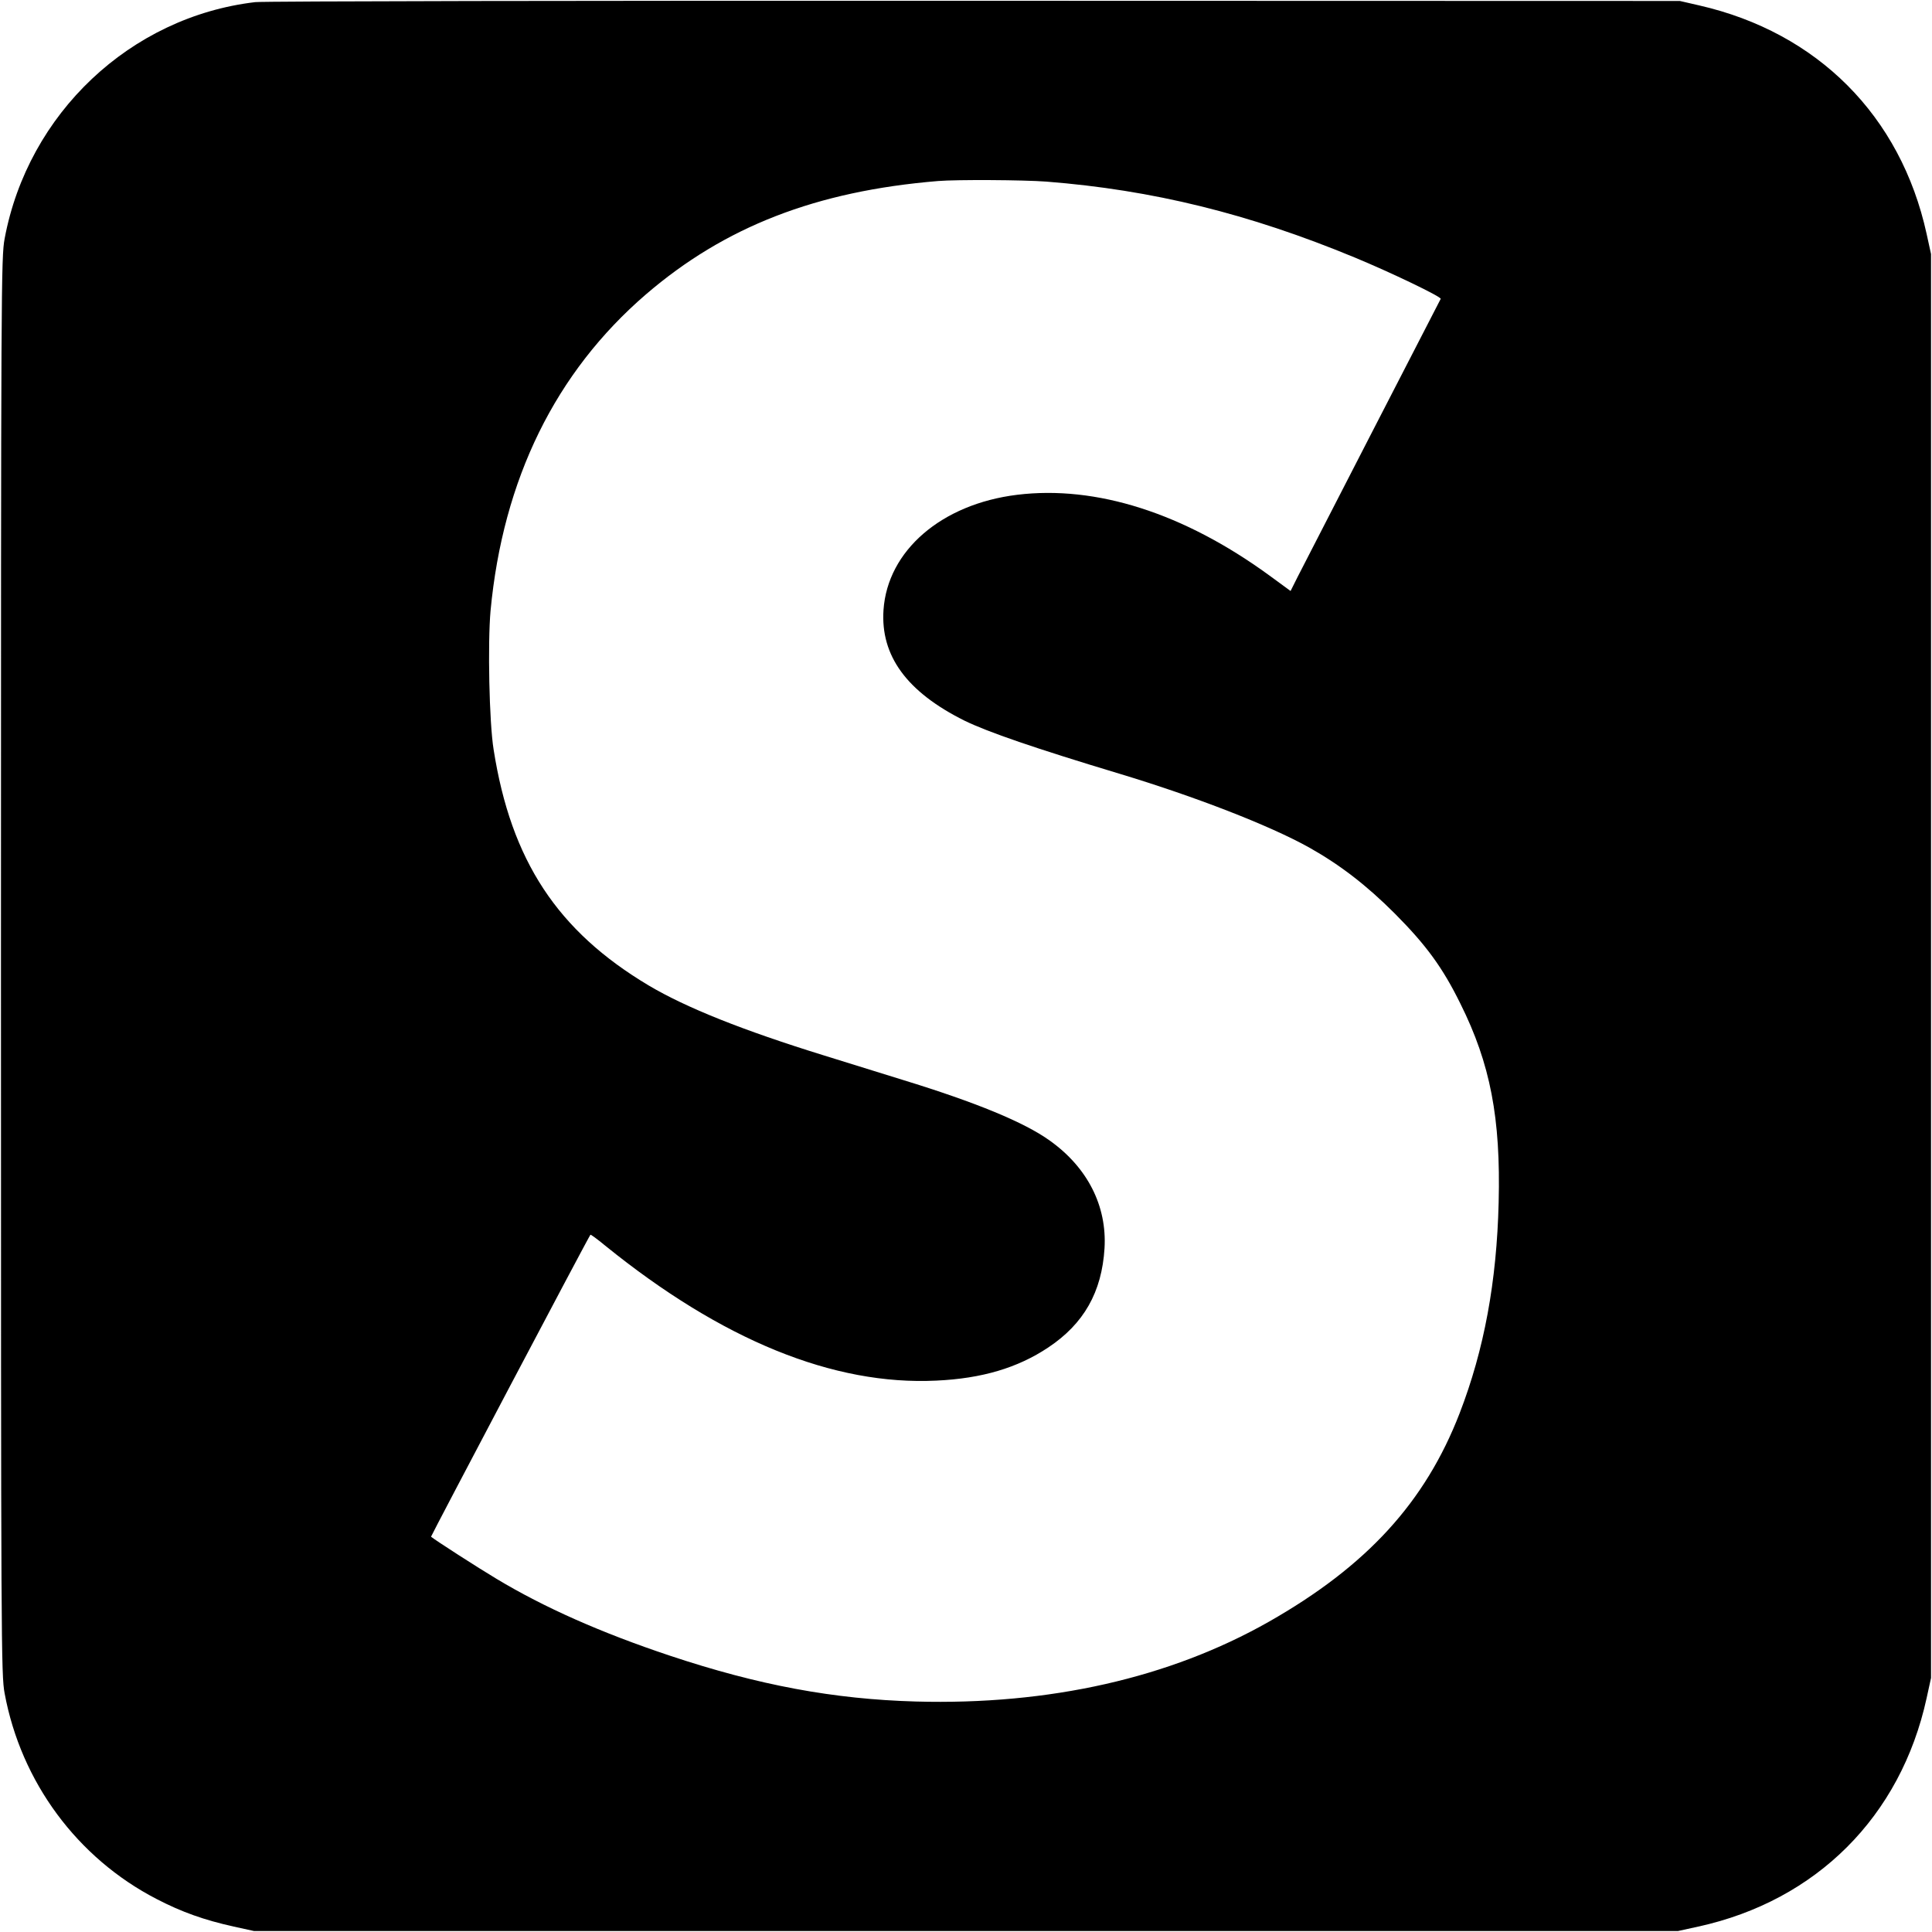
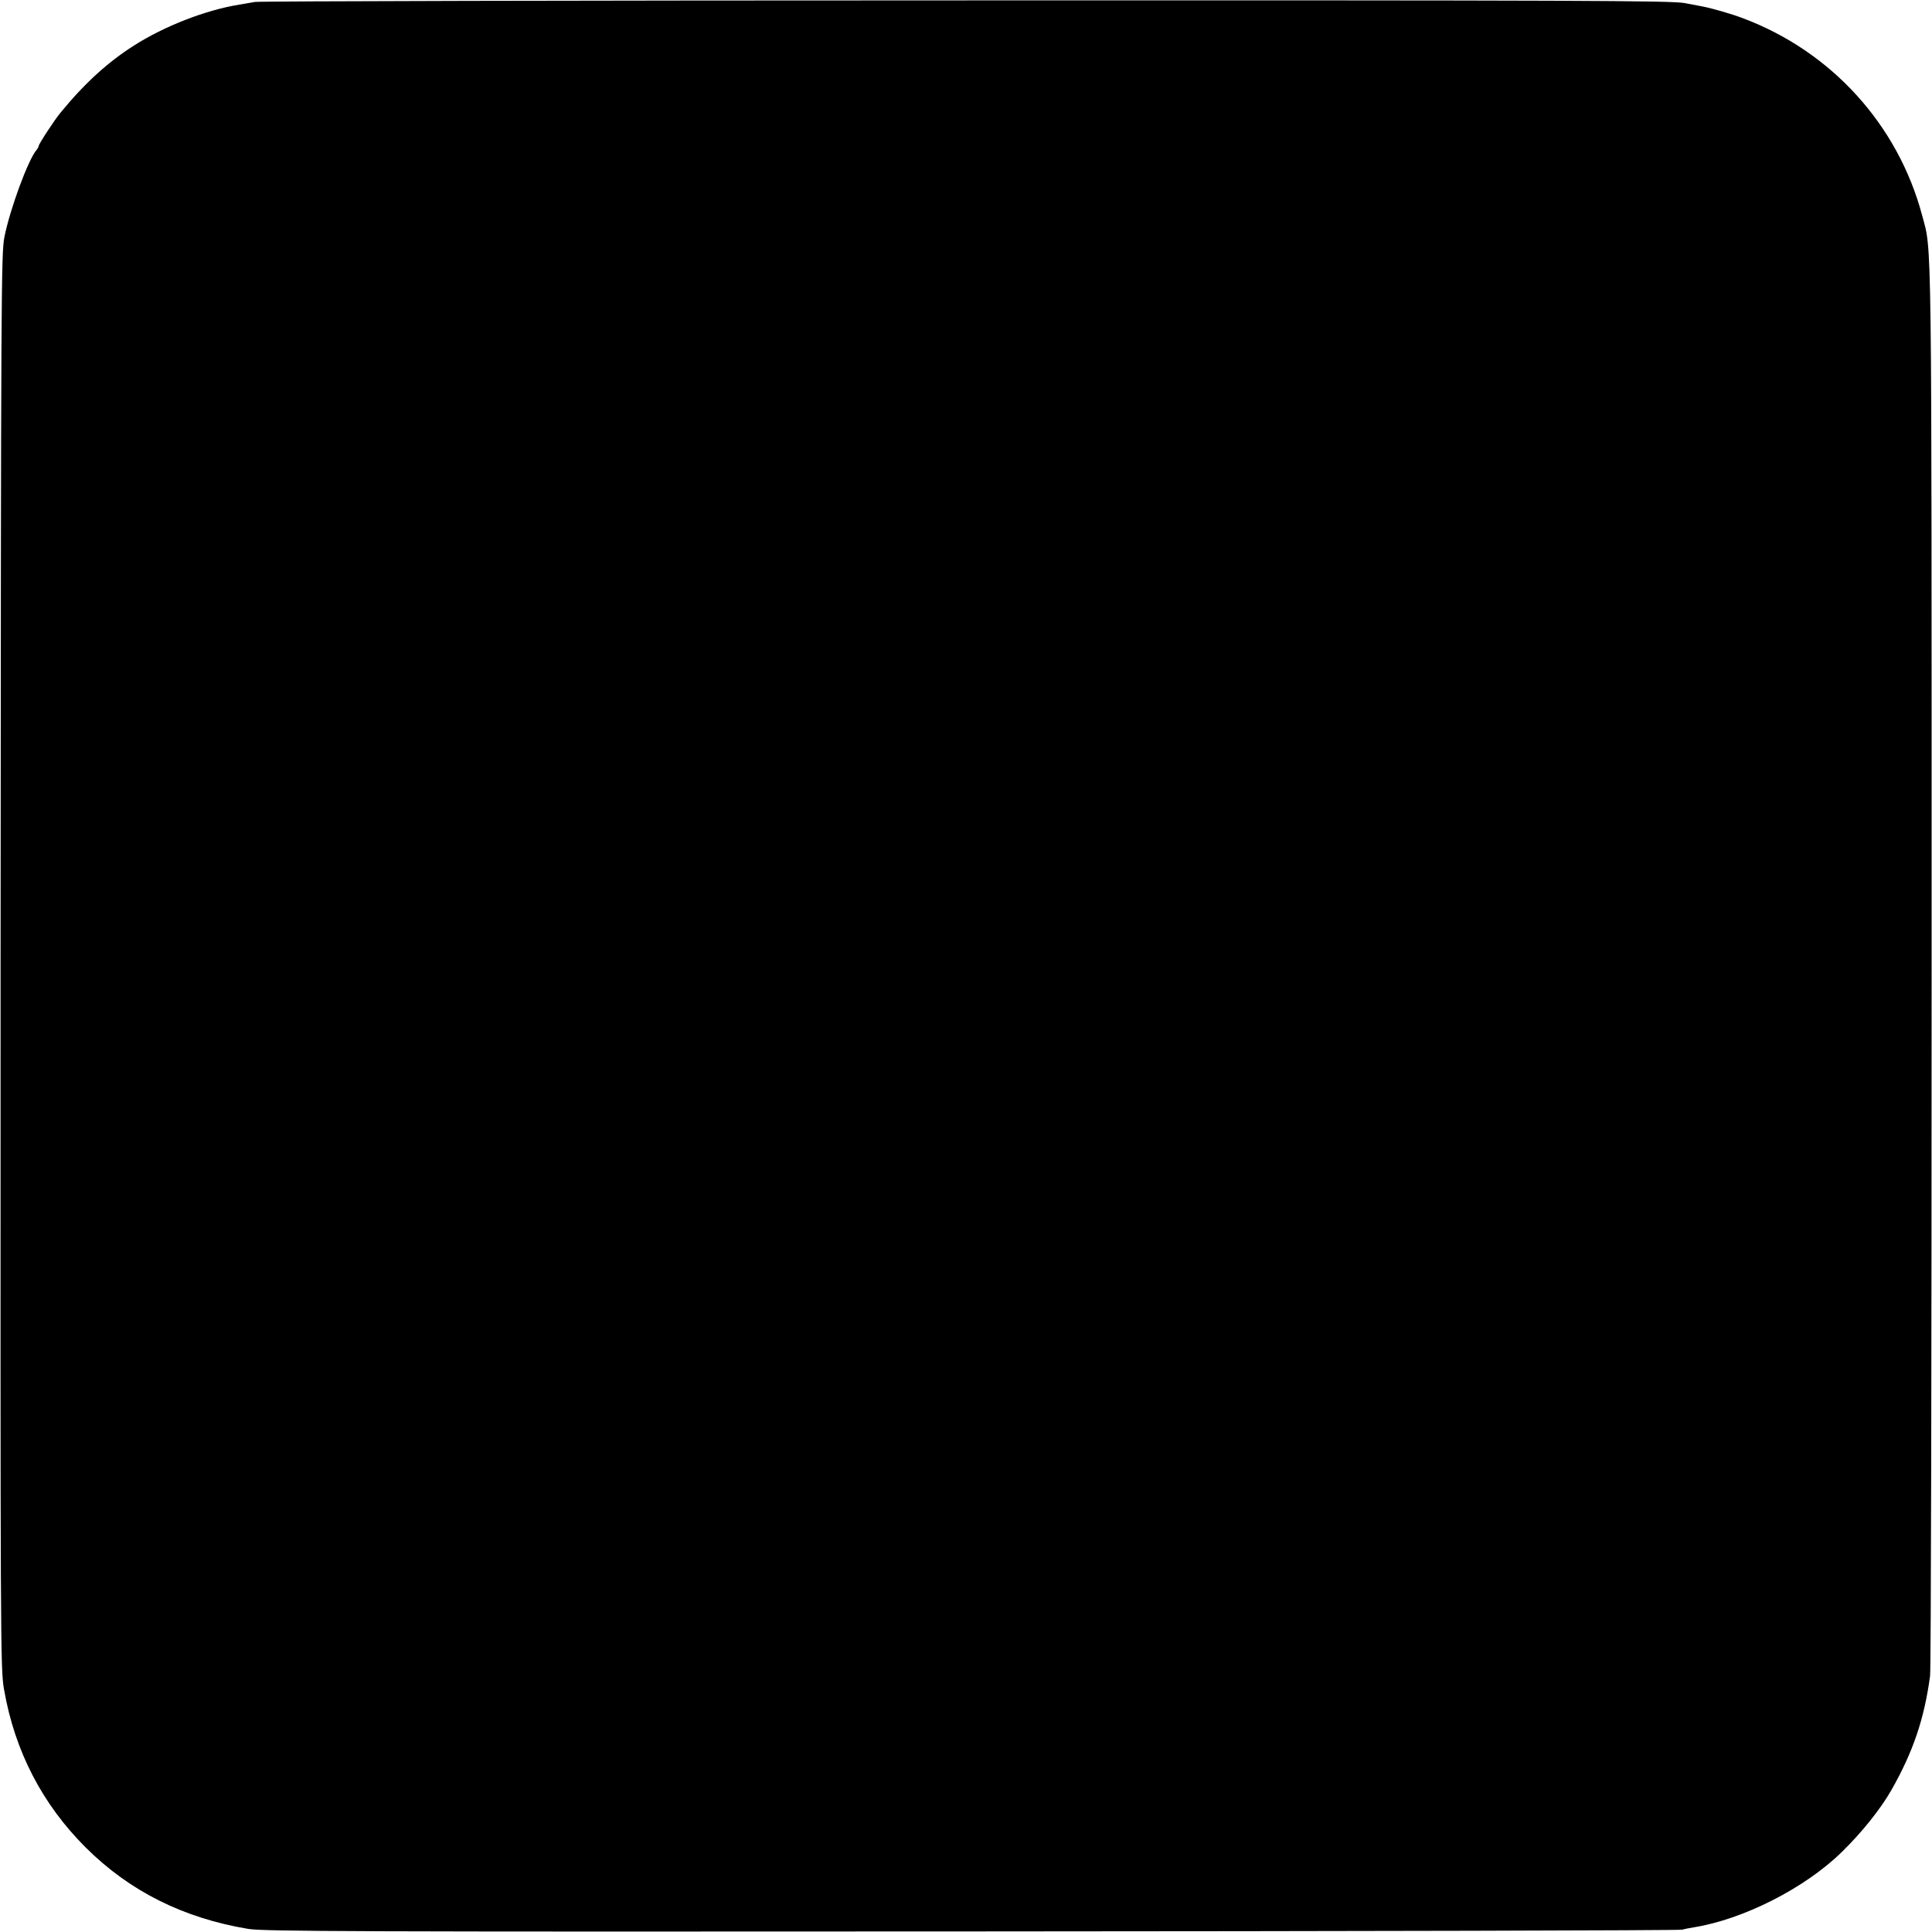
<svg xmlns="http://www.w3.org/2000/svg" version="1.0" width="1000pt" height="1000pt" viewBox="0 0 1000 1000" preserveAspectRatio="xMidYMid meet">
  <g transform="translate(0,1000) scale(0.1,-0.1)" fill="#000000" stroke="none">
-     <path d="M1321 9989 c-646 -76 -1176 -576 -1297 -1224 -18 -97 -19 -227 -19 -3765 0 -3538 1 -3668 19 -3765 85 -459 376 -852 786 -1064 131 -68 247 -109 400 -143 l105 -23 3685 0 3685 0 105 23 c612 134 1048 570 1182 1182 l23 105 0 3685 0 3685 -23 105 c-134 610 -564 1042 -1177 1182 l-100 23 -3650 1 c-2007 1 -3683 -2 -3724 -7z m4095 -929 c549 -43 1048 -166 1594 -392 189 -78 453 -205 447 -215 -7 -12 -699 -1358 -741 -1440 l-36 -72 -112 82 c-441 321 -894 466 -1303 416 -392 -48 -671 -289 -692 -596 -16 -237 120 -424 419 -573 121 -59 365 -143 803 -275 391 -118 775 -267 980 -381 162 -91 298 -196 445 -343 162 -163 247 -279 339 -466 155 -311 209 -592 198 -1029 -10 -410 -75 -762 -202 -1091 -178 -460 -480 -791 -989 -1080 -512 -290 -1134 -431 -1826 -412 -424 12 -813 84 -1272 237 -357 119 -652 250 -898 398 -97 58 -316 199 -339 218 -2 2 812 1546 825 1563 2 2 36 -23 76 -56 605 -490 1182 -725 1715 -699 236 11 420 66 578 171 185 123 278 287 292 514 13 219 -88 418 -283 557 -132 95 -382 198 -760 314 -109 34 -293 91 -409 127 -420 130 -713 247 -907 362 -473 282 -713 647 -803 1221 -23 141 -31 550 -16 718 64 681 336 1235 804 1638 408 351 882 535 1512 587 96 8 443 6 561 -3z" />
+     <path d="M1320 9990 c-25 -4 -62 -11 -82 -14 -173 -28 -387 -111 -545 -212 -134 -85 -255 -195 -378 -345 -30 -35 -115 -165 -115 -175 0 -4 -6 -15 -13 -23 -42 -51 -135 -302 -164 -447 -17 -85 -18 -264 -20 -3749 -1 -3570 -1 -3663 18 -3770 55 -318 198 -594 423 -818 227 -226 505 -365 841 -421 79 -13 545 -15 3745 -13 2010 1 3665 5 3676 9 12 3 39 9 60 12 257 41 576 203 766 389 104 101 203 225 258 322 112 197 170 368 200 590 5 33 8 1689 8 3680 0 3881 2 3688 -49 3880 -125 469 -469 848 -926 1020 -60 23 -158 51 -208 61 -11 2 -54 10 -95 18 -65 13 -556 15 -3715 14 -2002 0 -3660 -4 -3685 -8z" />
  </g>
</svg>
